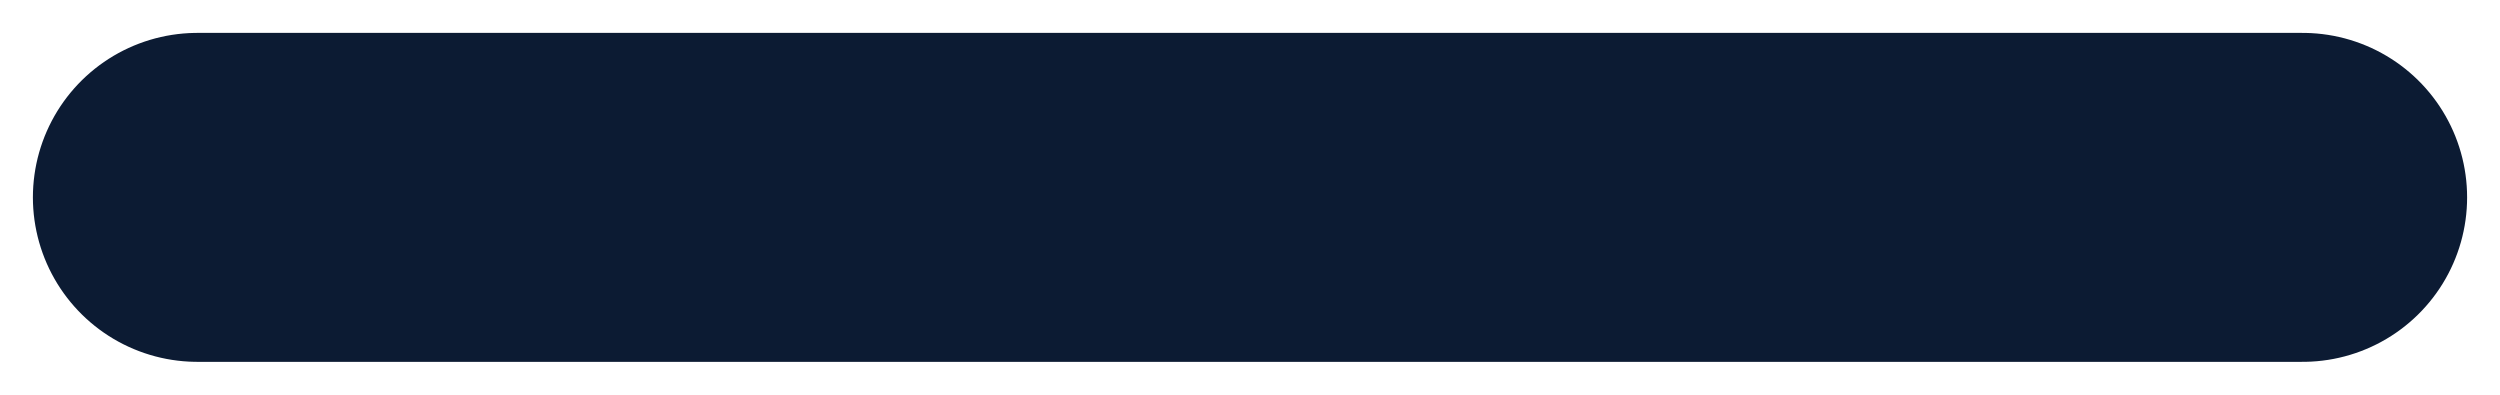
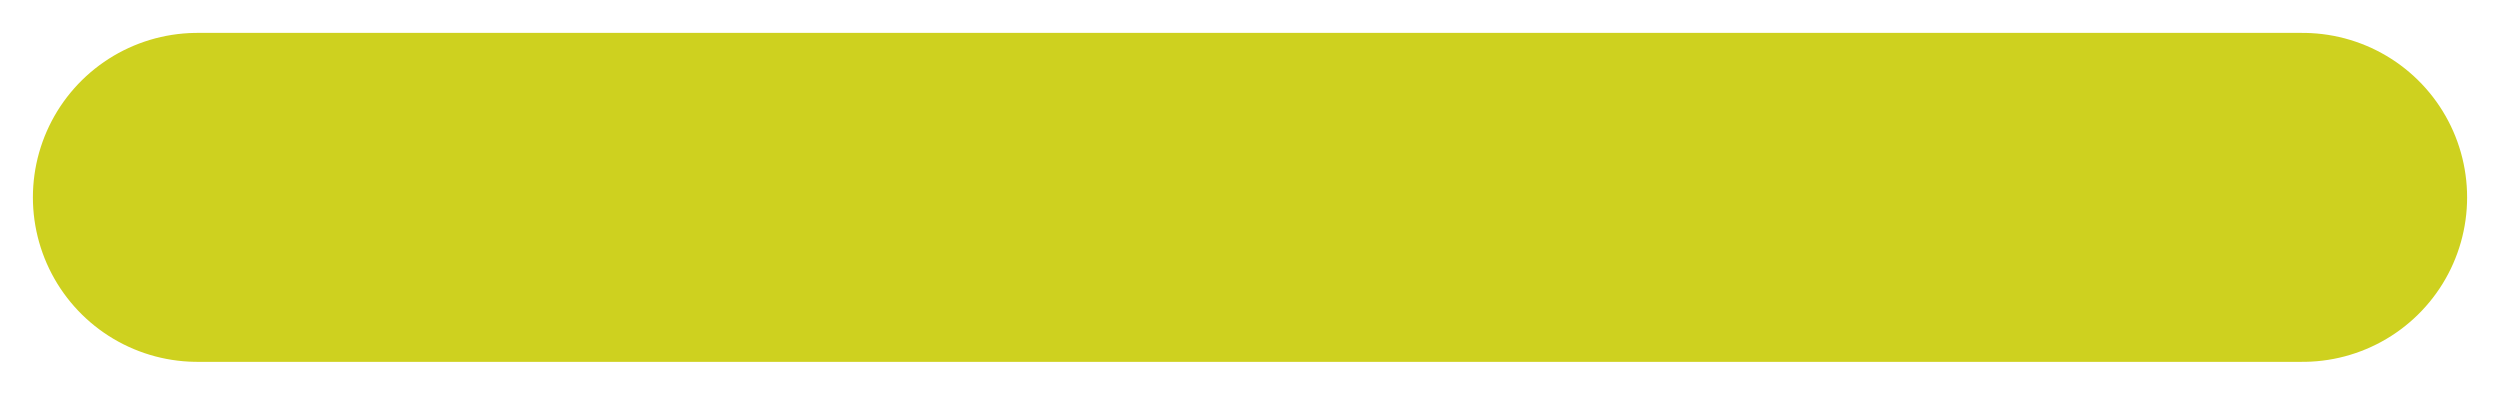
<svg xmlns="http://www.w3.org/2000/svg" width="38" height="6" viewBox="0 0 38 6" fill="none">
-   <path d="M3 3H35" stroke="#0C1B33" stroke-width="5" stroke-linecap="round" stroke-linejoin="round" />
+   <path d="M3 3H35" stroke="#ced11f" stroke-width="5" stroke-linecap="round" stroke-linejoin="round" />
</svg>
